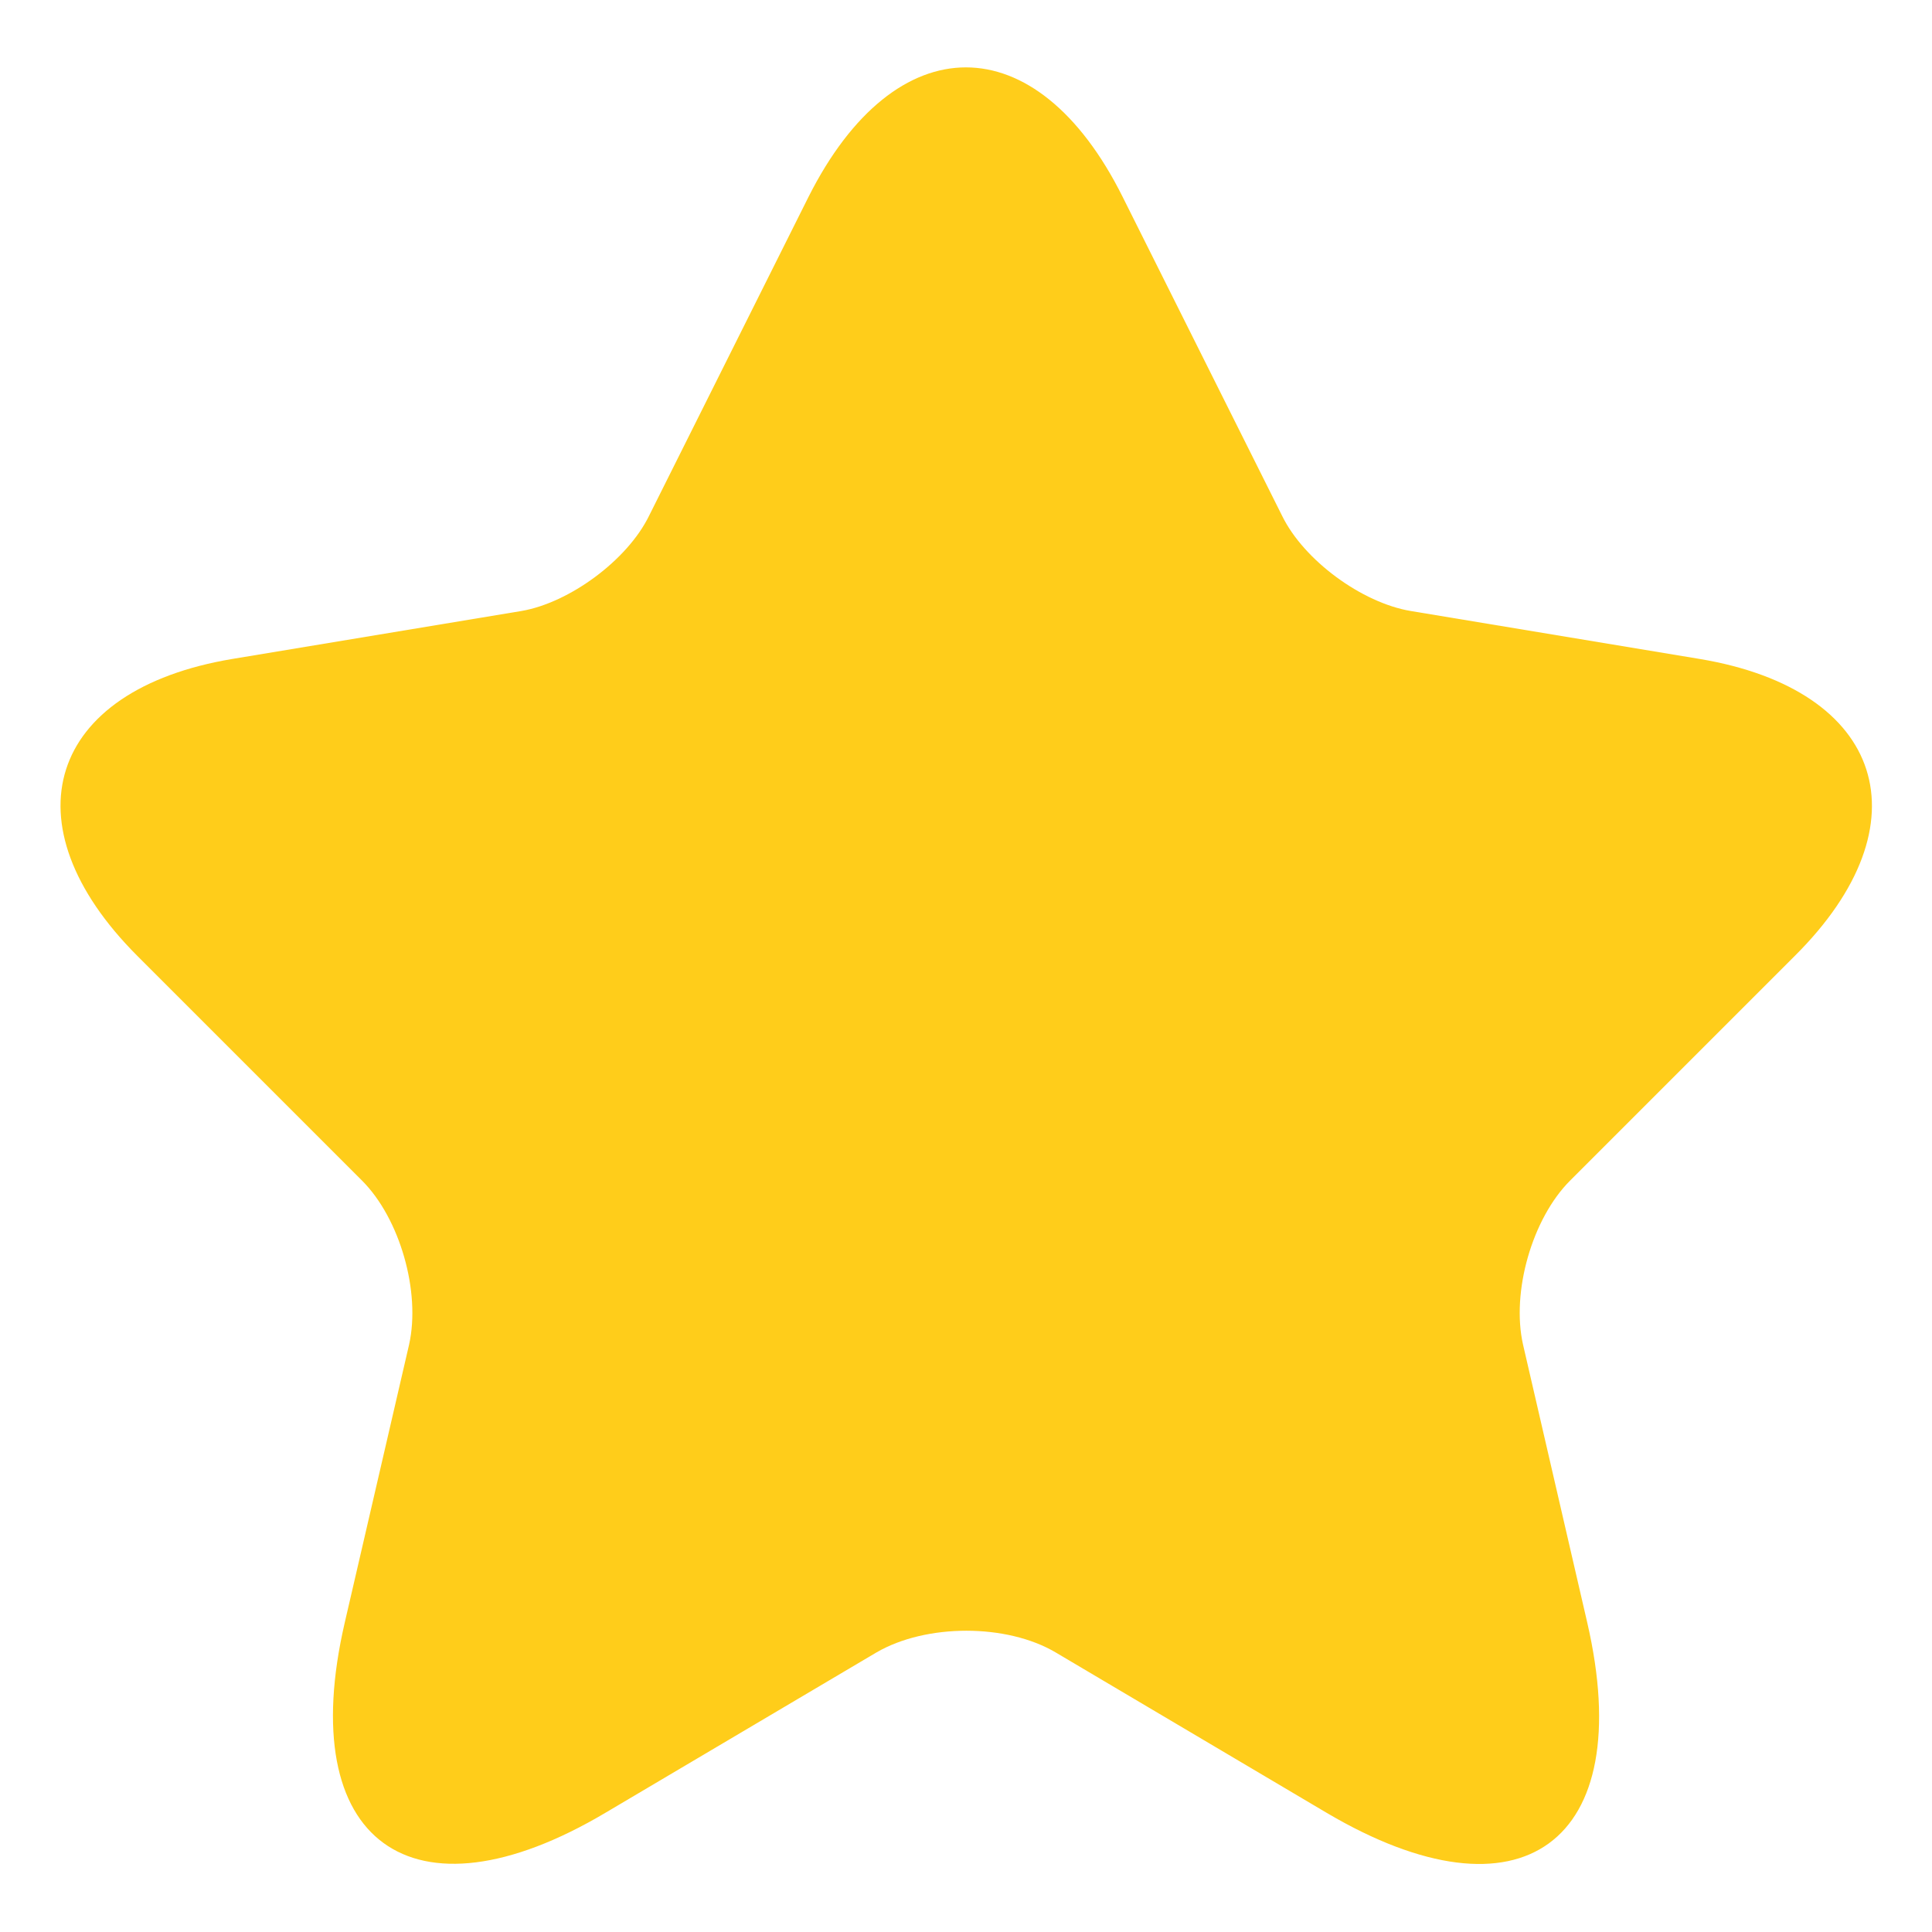
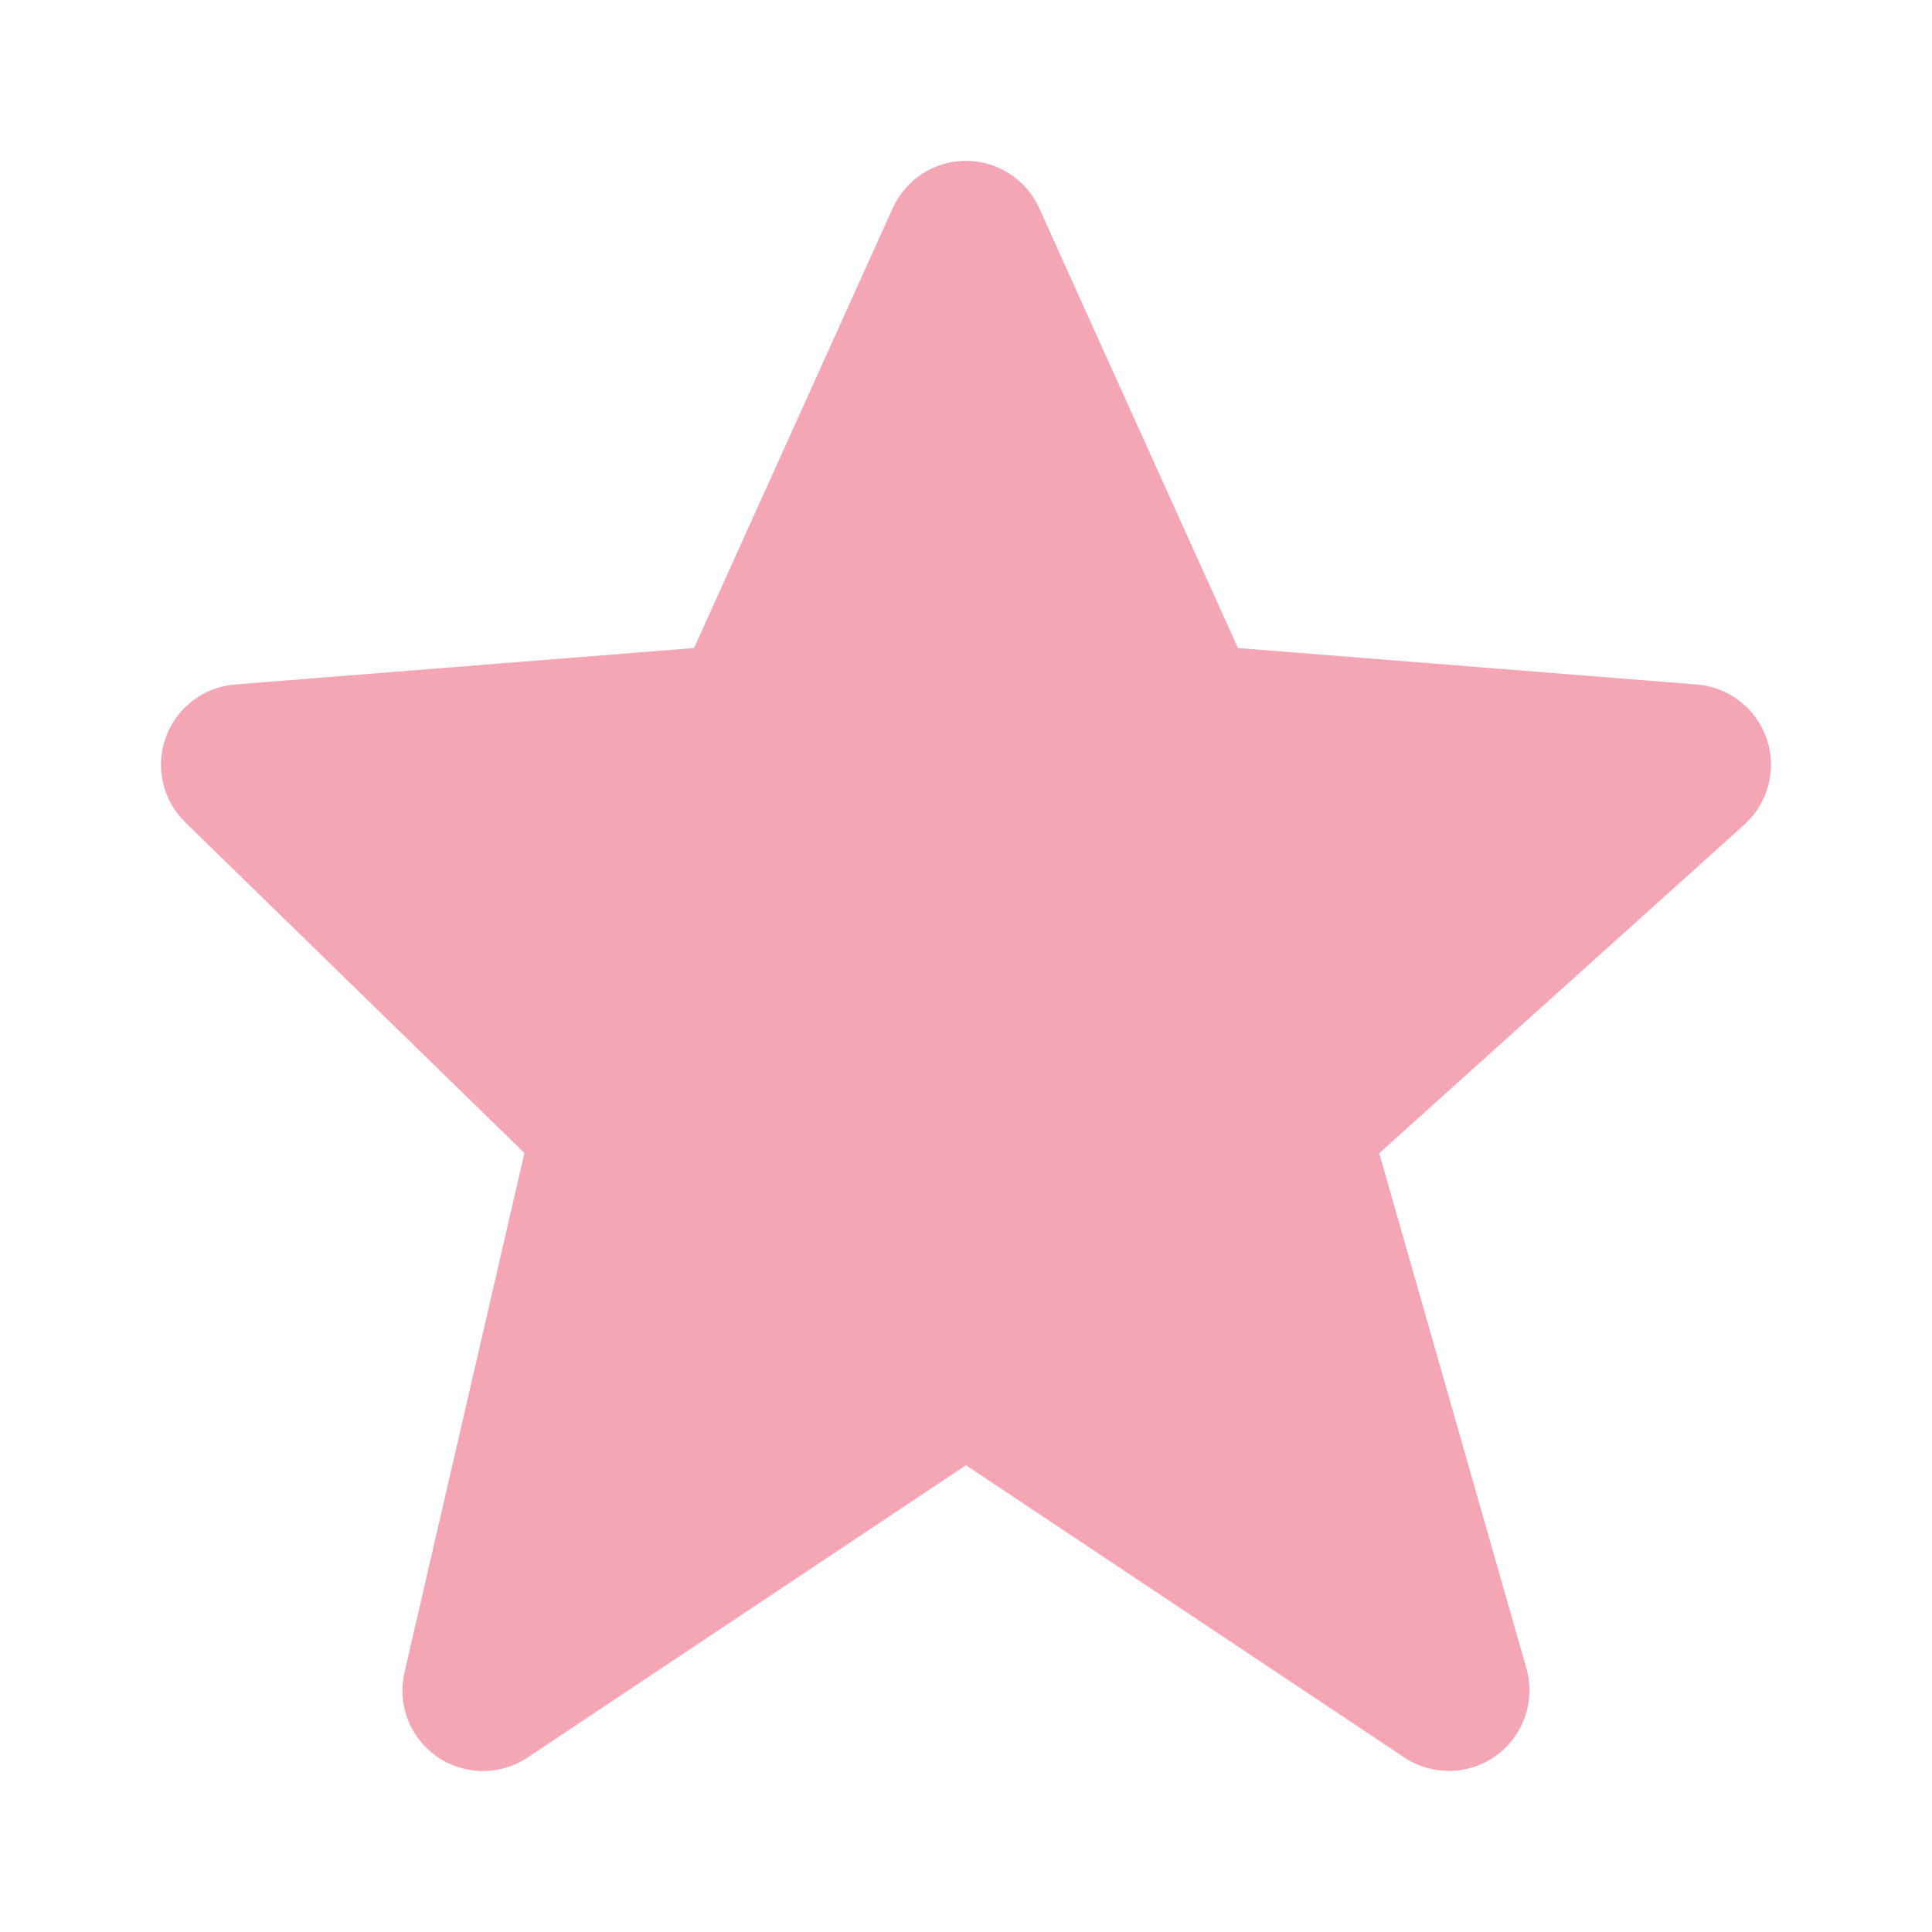
- <svg xmlns="http://www.w3.org/2000/svg" width="16" height="16" viewBox="0 0 16 16" fill="none">
-   <path d="M9.298 1.632L10.618 4.272C10.798 4.64 11.278 4.992 11.683 5.06L14.075 5.457C15.605 5.712 15.965 6.822 14.863 7.917L13.003 9.777C12.688 10.092 12.515 10.7 12.613 11.135L13.145 13.438C13.565 15.26 12.598 15.965 10.985 15.012L8.743 13.685C8.338 13.445 7.67 13.445 7.258 13.685L5.015 15.012C3.41 15.965 2.435 15.252 2.855 13.438L3.388 11.135C3.485 10.7 3.313 10.092 2.998 9.777L1.138 7.917C0.043 6.822 0.395 5.712 1.925 5.457L4.318 5.06C4.715 4.992 5.195 4.64 5.375 4.272L6.695 1.632C7.415 0.2 8.585 0.2 9.298 1.632Z" fill="#FFCD1A" />
+ <svg xmlns="http://www.w3.org/2000/svg" width="48" height="48" viewBox="0 0 24 24" style="fill: rgba(245, 166, 180, 1);transform: ;msFilter:;">
+   <path d="M21.947 9.179a1.001 1.001 0 0 0-.868-.676l-5.701-.453-2.467-5.461a.998.998 0 0 0-1.822-.001L8.622 8.05l-5.701.453a1 1 0 0 0-.619 1.713l4.213 4.107-1.49 6.452a1 1 0 0 0 1.53 1.057L12 18.202l5.445 3.63a1.001 1.001 0 0 0 1.517-1.106l-1.829-6.4 4.536-4.082c.297-.268.406-.686.278-1.065z" />
</svg>
